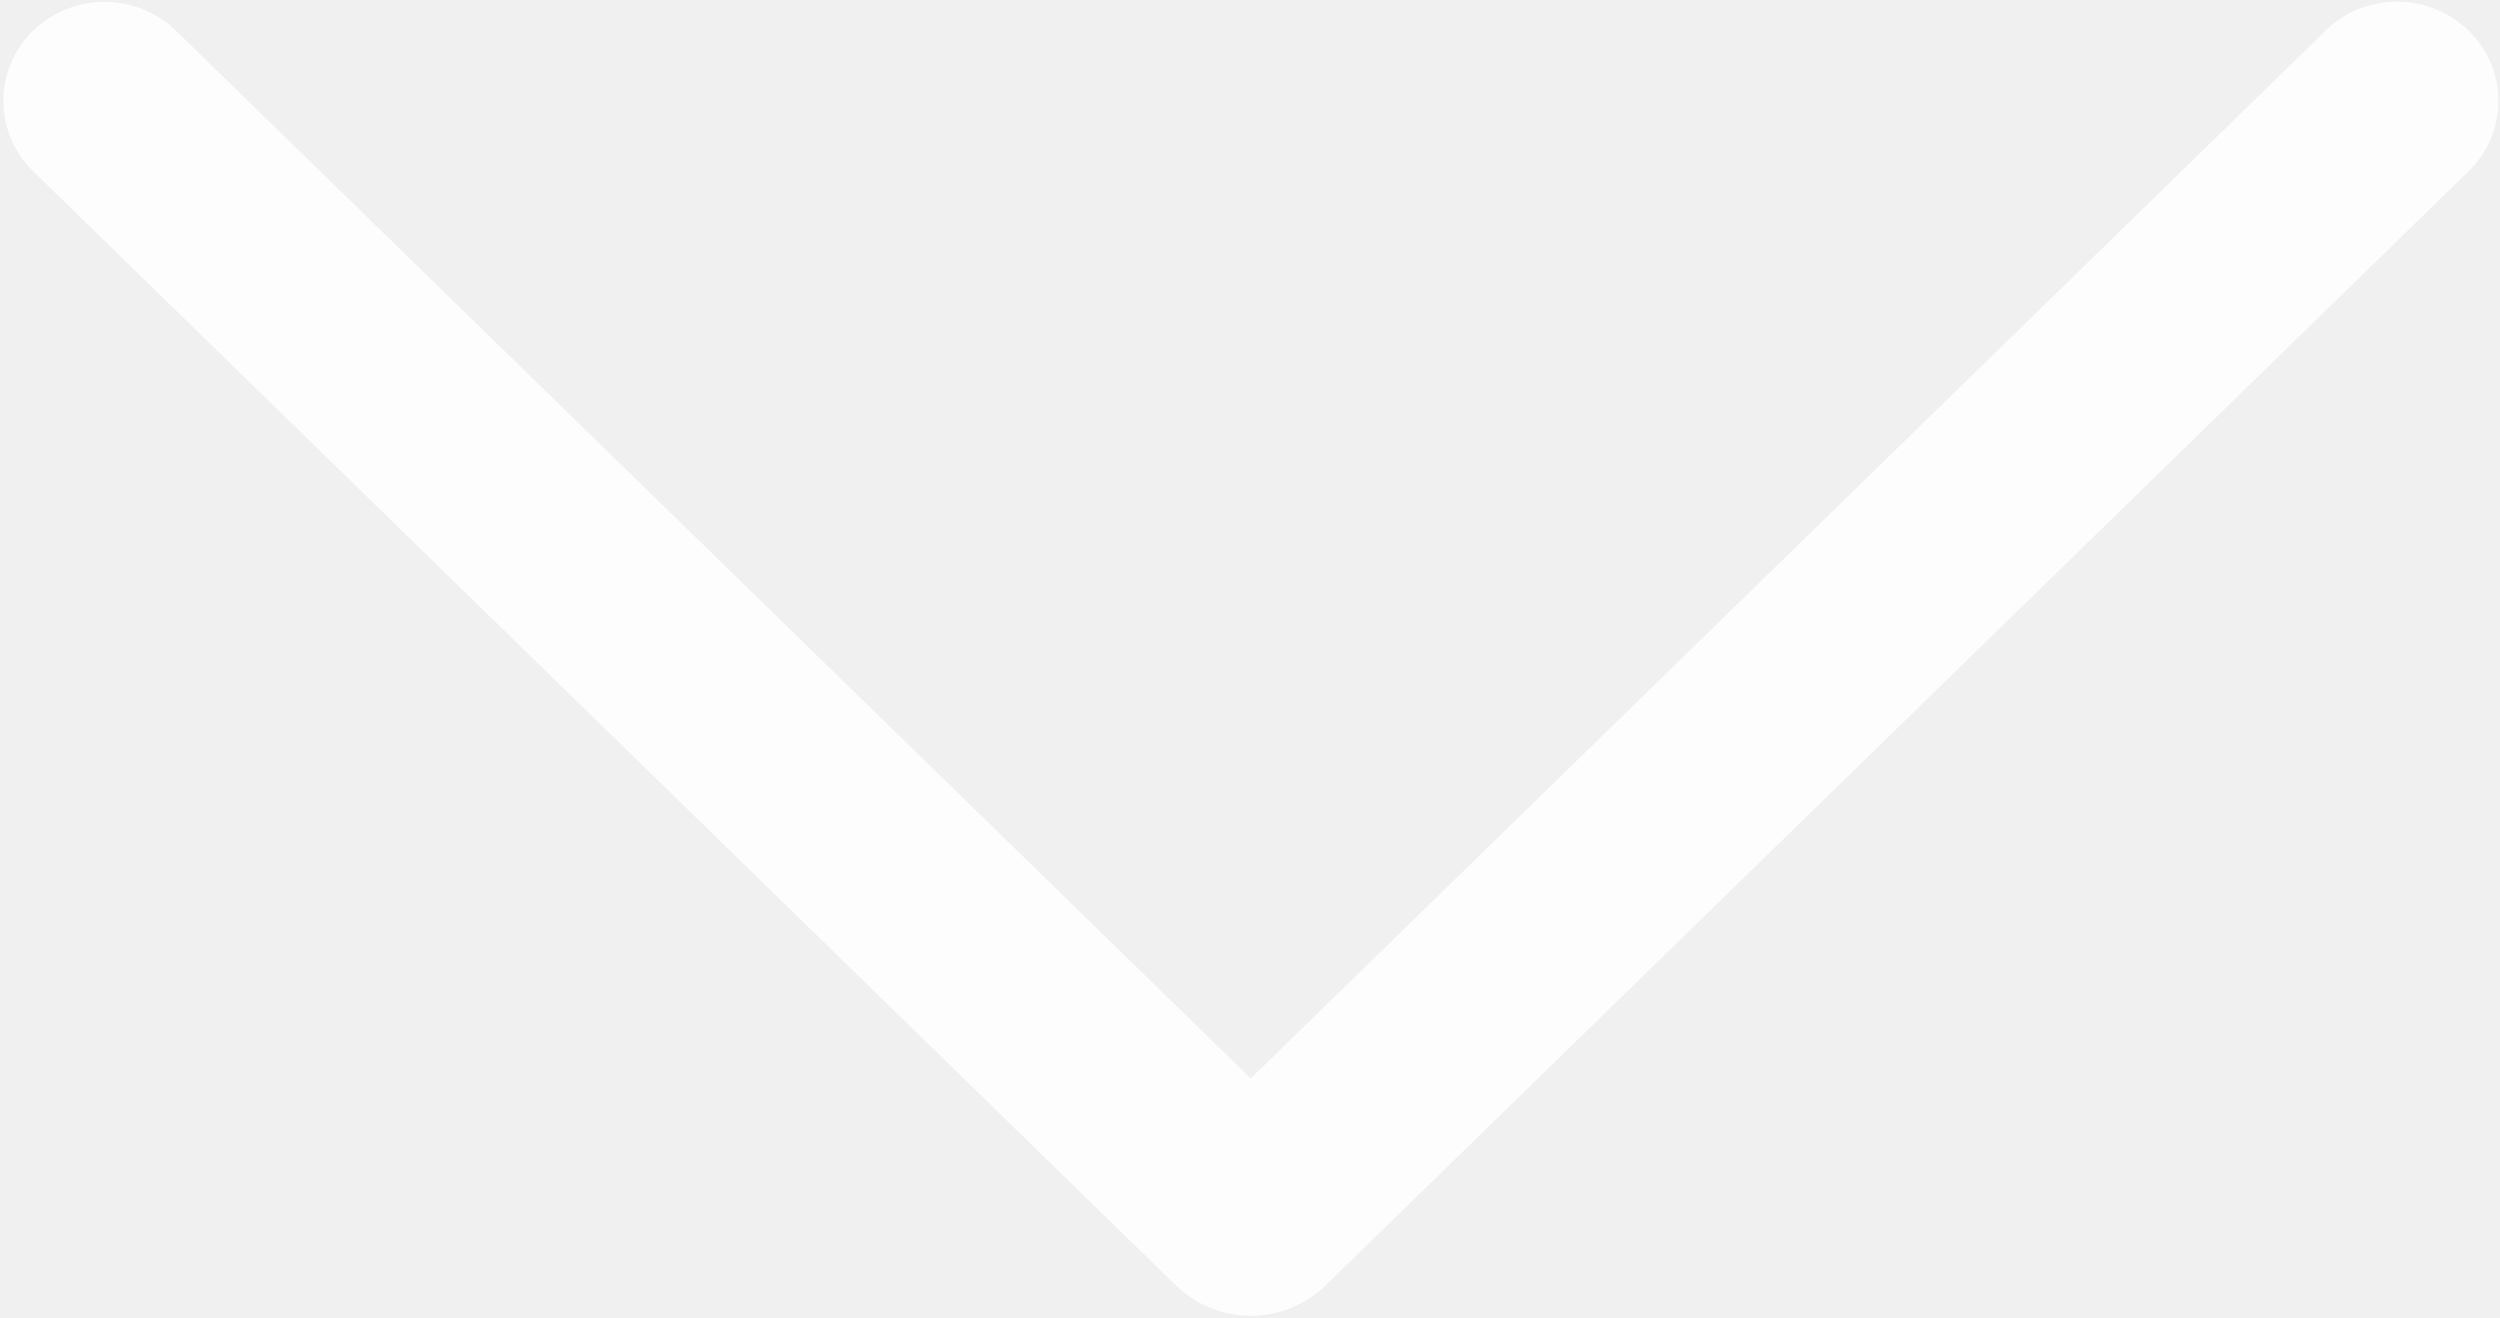
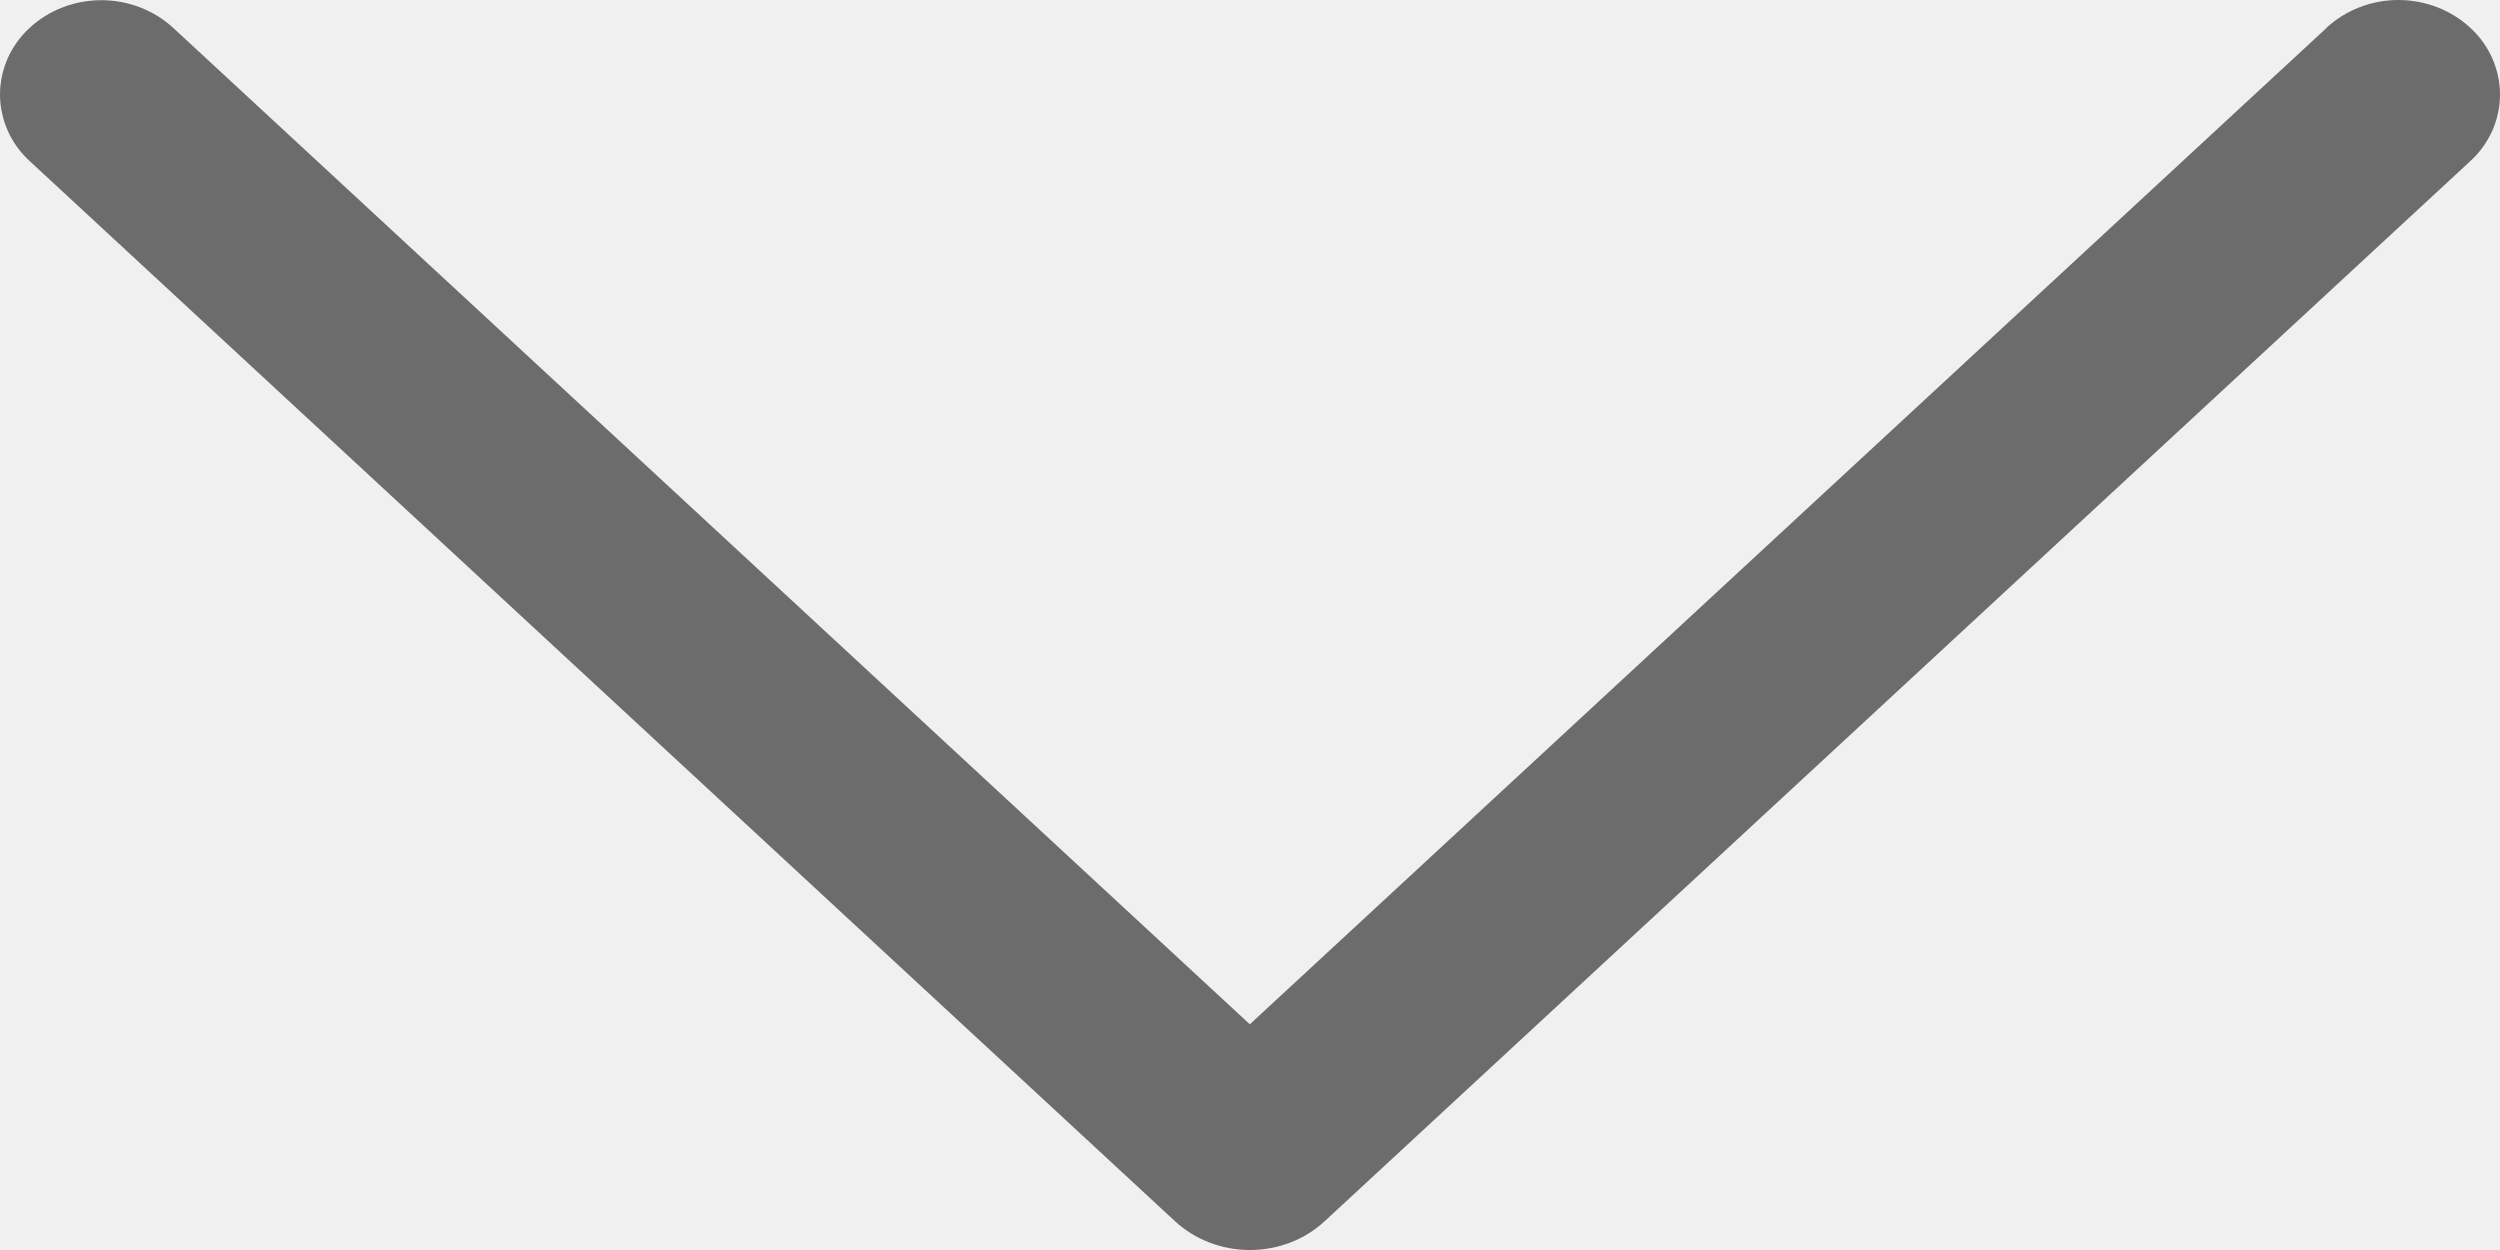
- <svg xmlns="http://www.w3.org/2000/svg" width="501" height="264" viewBox="0 0 501 264" fill="none">
-   <path d="M465.971 6.229L250.654 216.117L35.337 6.228C31.49 2.471 26.326 0.367 20.948 0.367C15.57 0.367 10.406 2.471 6.559 6.228C4.697 8.053 3.217 10.232 2.207 12.636C1.196 15.04 0.676 17.622 0.676 20.23C0.676 22.837 1.196 25.419 2.206 27.823C3.217 30.227 4.697 32.406 6.559 34.231L235.619 257.561C239.641 261.482 245.036 263.676 250.654 263.676C256.271 263.676 261.666 261.482 265.689 257.561L494.748 34.274C496.624 32.447 498.115 30.264 499.133 27.852C500.151 25.439 500.676 22.848 500.676 20.23C500.676 17.611 500.151 15.02 499.133 12.608C498.115 10.196 496.624 8.012 494.748 6.185C490.901 2.428 485.737 0.324 480.36 0.324C474.982 0.324 469.818 2.428 465.971 6.185L465.971 6.229Z" fill="white" fill-opacity="0.87" />
+ <svg xmlns="http://www.w3.org/2000/svg" width="14" height="7" viewBox="0 0 14 7" fill="none">
+   <path d="M13.028 0.157L6.999 5.736L0.971 0.157C0.863 0.057 0.718 0.001 0.568 0.001C0.417 0.001 0.272 0.057 0.165 0.157C0.113 0.205 0.071 0.263 0.043 0.327C0.015 0.391 0 0.46 0 0.529C0 0.598 0.015 0.667 0.043 0.731C0.071 0.795 0.113 0.853 0.165 0.901L6.578 6.837C6.691 6.942 6.842 7 6.999 7C7.157 7 7.308 6.942 7.42 6.837L13.834 0.902C13.887 0.854 13.928 0.796 13.957 0.732C13.985 0.668 14 0.599 14 0.529C14 0.46 13.985 0.391 13.957 0.327C13.928 0.262 13.887 0.204 13.834 0.156C13.726 0.056 13.582 0 13.431 0C13.281 0 13.136 0.056 13.028 0.156V0.157Z" fill="#6C6C6C" />
</svg>
